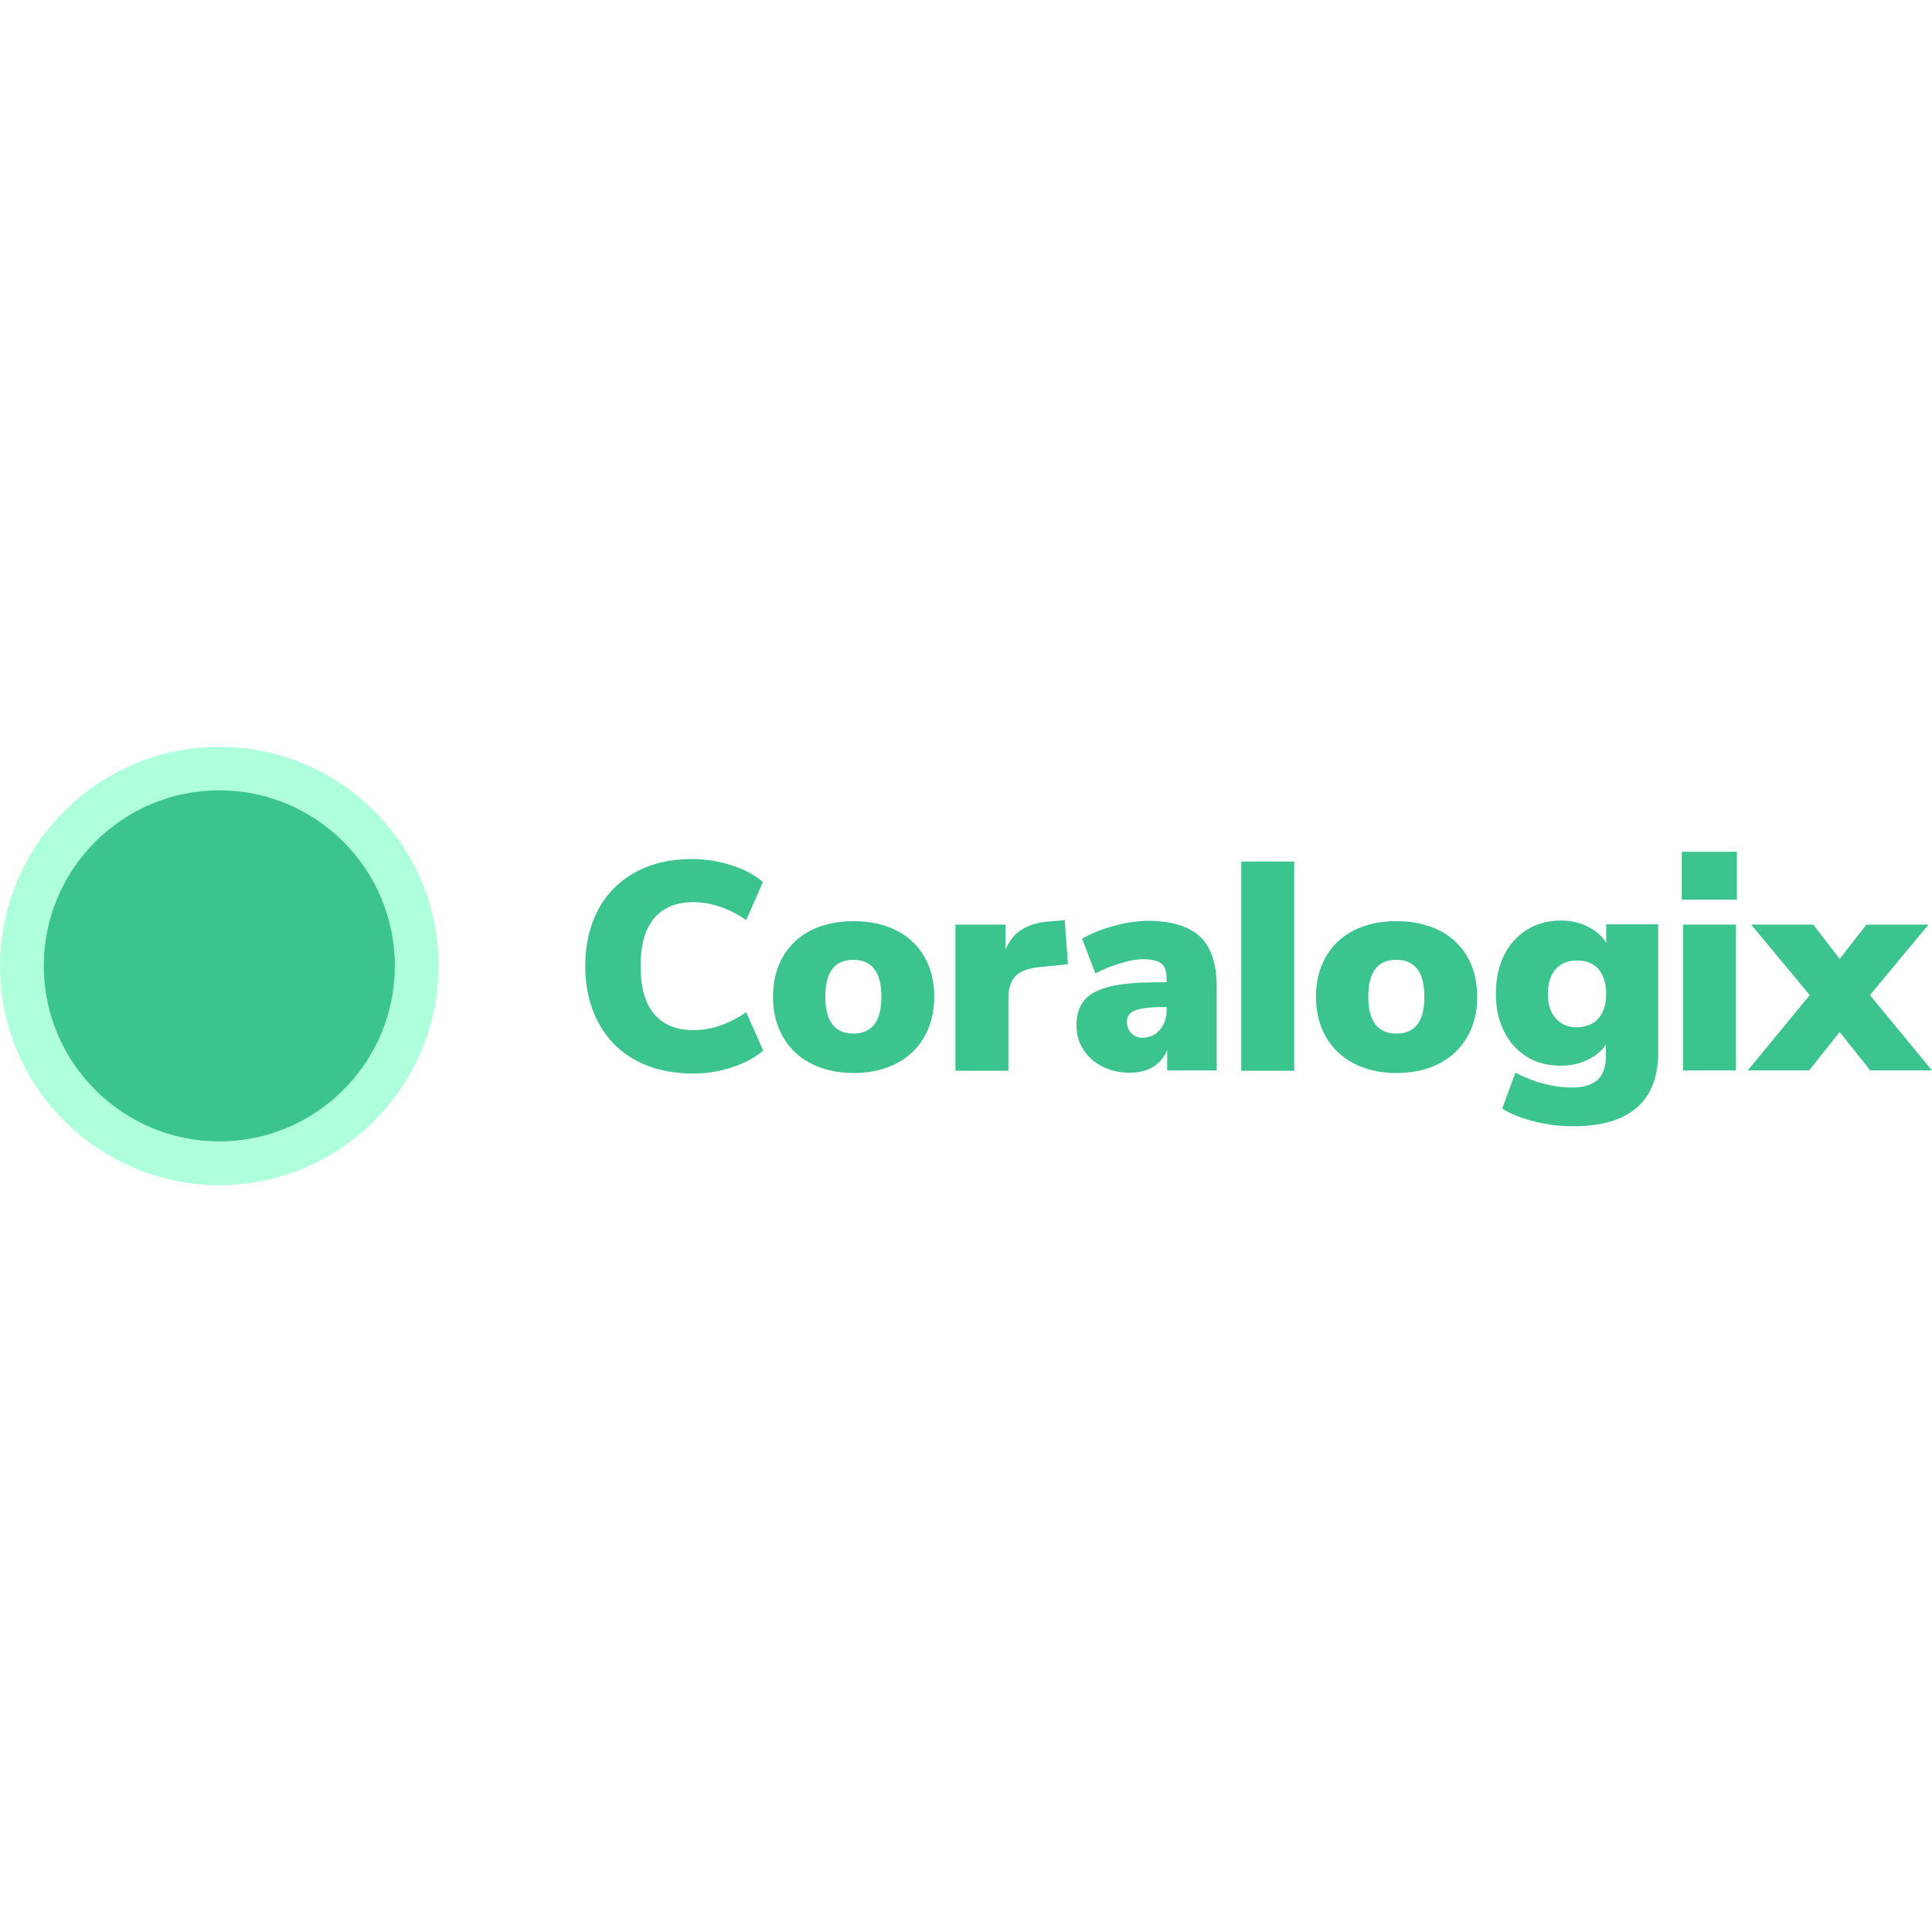
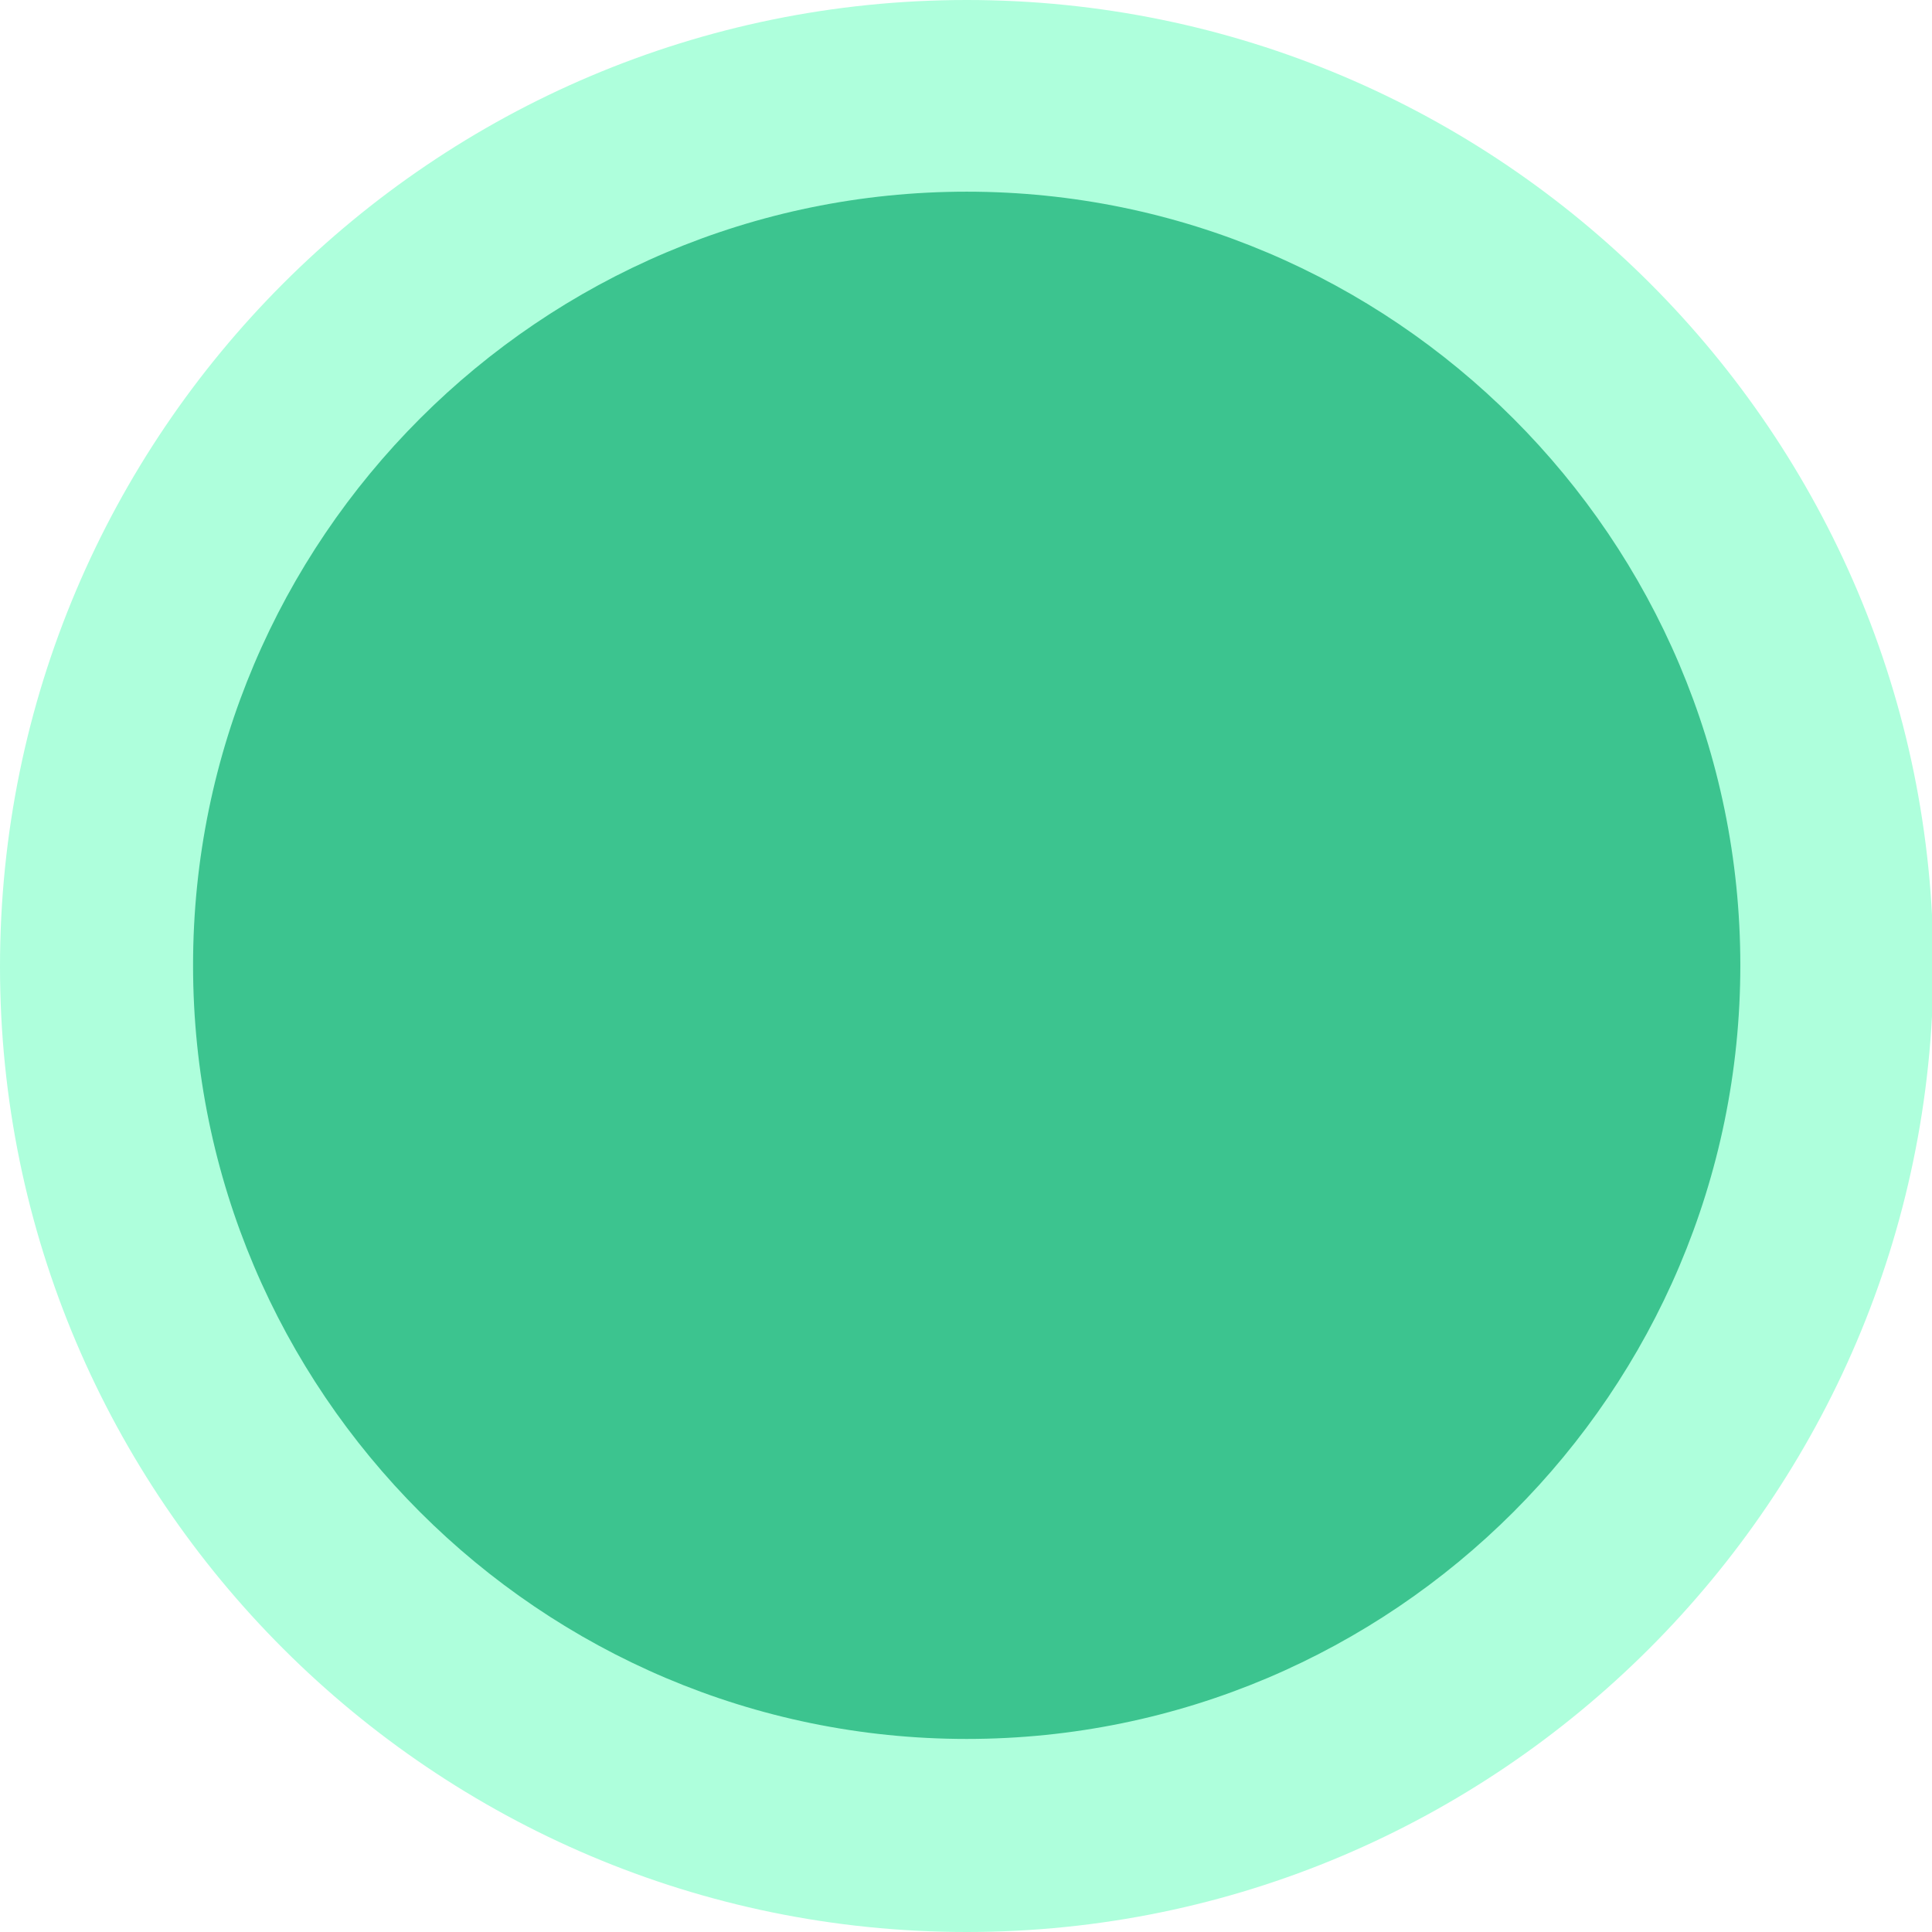
- <svg xmlns="http://www.w3.org/2000/svg" version="1.1" id="Layer_1" x="0px" y="0px" viewBox="0 0 512 512" style="enable-background:new 0 0 512 512;" xml:space="preserve">
+ <svg xmlns="http://www.w3.org/2000/svg" version="1.1" x="0px" y="0px" viewBox="0 0 139.1 139.1" style="enable-background:new 0 0 139.1 139.1;" xml:space="preserve">
  <style type="text/css">
- 	.st0{fill:#3CC48F;}
- 	.st1{fill:#AEFFDC;}
+ 	.st0{display:none;}
+ 	.st1{display:inline;}
+ 	.st2{fill:#D9EBFF;}
+ 	.st3{fill:#314563;}
+ 	.st4{fill:#4284D3;}
+ 	.st5{fill:#2D70C1;}
+ 	.st6{fill:#5547D6;}
+ 	.st7{fill:#9C61DB;}
+ 	.st8{fill:#7A1EBC;}
+ 	.st9{fill:#6319B2;}
+ 	.st10{fill:#6935BC;}
+ 	.st11{fill:#533E7F;}
+ 	.st12{fill:#67A2E8;}
+ 	.st13{fill:#287EE5;}
+ 	.st14{fill:#849FBF;}
+ 	.st15{fill:#0B66D3;}
+ 	.st16{fill:#461FB2;}
+ 	.st17{fill:#055EC9;}
+ 	.st18{fill:#50B0FF;}
+ 	.st19{fill:#416EA3;}
+ 	.st20{fill:#3CC48F;}
+ 	.st21{fill:#AEFFDC;}
</style>
-   <g>
-     <path class="st0" d="M168.36,280.93c-4.26-2.34-7.52-5.68-9.85-10.02c-2.25-4.26-3.42-9.27-3.42-14.95   c0-5.68,1.17-10.61,3.42-14.86c2.25-4.26,5.6-7.6,9.85-9.94s9.27-3.51,15.03-3.51c3.59,0,7.1,0.58,10.52,1.67s6.18,2.59,8.27,4.43   l-4.43,10.1c-4.59-3.17-9.27-4.76-14.03-4.76c-4.51,0-7.93,1.42-10.36,4.26s-3.59,7.01-3.59,12.69c0,5.6,1.17,9.85,3.59,12.69   c2.42,2.84,5.85,4.26,10.36,4.26c4.76,0,9.44-1.59,14.03-4.76l4.51,10.19c-2.17,1.84-4.93,3.34-8.27,4.43   c-3.34,1.09-6.85,1.67-10.52,1.67C177.63,284.44,172.62,283.27,168.36,280.93z" />
-     <path class="st0" d="M214.95,281.85c-3.26-1.67-5.68-4.01-7.43-7.01c-1.75-3.01-2.67-6.6-2.67-10.69s0.92-7.68,2.67-10.69   c1.75-3.01,4.26-5.34,7.43-6.93s6.93-2.42,11.27-2.42c4.26,0,8.02,0.84,11.27,2.42c3.17,1.59,5.68,3.92,7.43,6.93   c1.75,3.01,2.67,6.6,2.67,10.69s-0.92,7.68-2.67,10.69c-1.75,3.01-4.26,5.43-7.43,7.01c-3.17,1.67-6.93,2.51-11.27,2.51   C221.89,284.35,218.13,283.52,214.95,281.85z M233.58,264.14c0-6.51-2.51-9.77-7.43-9.77c-5.01,0-7.43,3.26-7.43,9.77   c0,6.51,2.51,9.77,7.43,9.77C231.07,273.91,233.58,270.66,233.58,264.14z" />
-     <path class="st0" d="M283.02,255.54l-7.6,0.75c-3.01,0.33-5.18,1.17-6.35,2.42c-1.17,1.34-1.84,3.17-1.84,5.6v19.46H253.2v-38.75   h13.28v6.68c0.92-2.34,2.34-4.18,4.43-5.43c2-1.25,4.51-1.92,7.43-2.09l3.84-0.33L283.02,255.54z" />
-     <path class="st0" d="M318.09,248.28c2.92,2.84,4.34,7.18,4.34,13.11v22.3h-13.11v-5.43c-0.75,1.92-2,3.34-3.67,4.43   c-1.75,1.09-3.84,1.59-6.18,1.59c-2.67,0-5.09-0.5-7.27-1.59c-2.17-1.09-3.84-2.59-5.09-4.51c-1.25-1.92-1.84-4.09-1.84-6.51   c0-2.76,0.75-5.01,2.17-6.68s3.76-2.84,6.85-3.59c3.17-0.75,7.43-1.09,12.78-1.09h2.09v-0.92c0-1.92-0.42-3.26-1.34-4.01   s-2.51-1.17-4.76-1.17c-1.75,0-3.84,0.33-6.18,1.09c-2.34,0.67-4.51,1.59-6.6,2.67l-3.51-9.19c2.25-1.34,5.09-2.51,8.43-3.42   c3.42-0.92,6.51-1.34,9.35-1.34C310.66,244.1,315.17,245.52,318.09,248.28z M307.32,272.99c1.17-1.34,1.84-3.09,1.84-5.18v-0.92   h-1.25c-3.34,0-5.76,0.33-7.18,0.92c-1.42,0.58-2.09,1.59-2.09,3.01c0,1.17,0.42,2.17,1.17,3.01c0.75,0.75,1.75,1.17,2.92,1.17   C304.56,275,306.15,274.33,307.32,272.99z" />
-     <rect x="328.95" y="228.32" class="st0" width="14.03" height="55.45" />
-     <path class="st0" d="M358.84,281.85c-3.26-1.67-5.68-4.01-7.43-7.01c-1.75-3.01-2.67-6.6-2.67-10.69s0.92-7.68,2.67-10.69   c1.75-3.01,4.26-5.34,7.43-6.93s6.93-2.42,11.27-2.42c4.26,0,8.02,0.84,11.27,2.42c3.17,1.59,5.68,3.92,7.43,6.93   c1.75,3.01,2.67,6.6,2.67,10.69s-0.92,7.68-2.67,10.69c-1.75,3.01-4.26,5.43-7.43,7.01c-3.17,1.67-6.93,2.51-11.27,2.51   S362.02,283.52,358.84,281.85z M377.47,264.14c0-6.51-2.51-9.77-7.43-9.77c-5.01,0-7.43,3.26-7.43,9.77c0,6.51,2.51,9.77,7.43,9.77   C375.04,273.91,377.47,270.66,377.47,264.14z" />
-     <path class="st0" d="M439.43,245.02v33.99c0,6.43-1.92,11.27-5.68,14.53c-3.84,3.34-9.44,4.93-16.87,4.93   c-3.51,0-6.93-0.42-10.19-1.25c-3.34-0.84-6.18-1.92-8.6-3.42l3.51-9.52c2.42,1.25,4.93,2.25,7.52,2.92c2.59,0.67,5.01,1,7.35,1   c3.09,0,5.43-0.67,6.85-2c1.5-1.34,2.25-3.42,2.25-6.35v-3.01c-1.17,1.75-2.84,3.09-4.93,4.09c-2.17,1-4.51,1.5-7.01,1.5   c-3.34,0-6.35-0.75-8.94-2.34c-2.59-1.59-4.68-3.84-6.1-6.76c-1.5-2.92-2.17-6.26-2.17-10.1s0.75-7.18,2.17-10.1   c1.5-2.92,3.51-5.18,6.1-6.76c2.59-1.59,5.6-2.42,8.94-2.42c2.59,0,4.93,0.5,7.1,1.59s3.84,2.51,4.93,4.34v-4.93h13.78V245.02z    M423.65,269.82c1.34-1.59,2-3.67,2-6.43s-0.67-4.93-2-6.51c-1.34-1.59-3.26-2.34-5.76-2.34c-2.42,0-4.26,0.75-5.68,2.34   c-1.34,1.59-2,3.76-2,6.6c0,2.76,0.67,4.84,2.09,6.43c1.42,1.59,3.26,2.34,5.6,2.34C420.39,272.16,422.31,271.41,423.65,269.82z" />
-     <path class="st0" d="M445.69,225.73h14.61v12.69h-14.61V225.73z M446.03,283.77v-38.75h14.03v38.67h-14.03V283.77z" />
-     <polygon class="st0" points="495.55,263.72 512,283.68 495.63,283.68 487.53,273.5 479.43,283.68 463.15,283.68 479.6,263.72    464.07,245.02 480.52,245.02 487.53,254.12 494.63,245.02 511.08,245.02  " />
-     <ellipse transform="matrix(0.0453 -0.999 0.999 0.0453 -200.2896 302.5027)" class="st0" cx="58.12" cy="256.04" rx="52.28" ry="52.28" />
-     <path class="st1" d="M58.12,314.08C26.06,314.08,0,288.03,0,256.04c0-32.07,26.06-58.12,58.12-58.12s58.12,26.06,58.12,58.12   C116.16,288.03,90.11,314.08,58.12,314.08z M58.12,209.44c-25.64,0-46.52,20.88-46.52,46.52c0,25.64,20.88,46.52,46.52,46.52   s46.52-20.88,46.52-46.52C104.64,230.32,83.76,209.44,58.12,209.44z" />
+   <g id="Layer_1" class="st0">
+     <g class="st1">
+       <polygon class="st2" points="1336.1,1205.6 1355.8,1173.4 1417.8,1156.9 1459.3,1198.5 1455.7,1230 1429.6,1243.6 1436.7,1259     1423.1,1259 1403.1,1232.5 1363.3,1231.4   " />
+       <g>
+         <path class="st3" d="M1461.6,1197.8c0-0.1-0.1-0.2-0.1-0.3c0-0.1,0-0.2-0.1-0.3c-0.1-0.1-0.1-0.3-0.2-0.4     c-0.1-0.1-0.1-0.2-0.1-0.2l-41.7-41.5c0,0-0.1-0.1-0.1-0.1c0,0-0.1-0.1-0.1-0.1c0,0,0,0-0.1-0.1c0,0,0,0,0,0     c-0.2-0.1-0.4-0.2-0.6-0.2c0,0-0.1,0-0.2,0c-0.1,0-0.3,0-0.4,0c-0.1,0-0.1,0-0.2,0c0,0,0,0,0,0c0,0-0.1,0-0.1,0c0,0,0,0-0.1,0     l-62.6,16.2c-0.1,0-0.1,0.1-0.2,0.1c-0.1,0-0.2,0.1-0.3,0.1c0,0-0.1,0-0.1,0.1c0,0,0,0,0,0c-0.1,0-0.1,0.1-0.2,0.2     c-0.1,0.1-0.2,0.2-0.2,0.2c0,0.1-0.1,0.1-0.1,0.1c0,0,0,0,0,0l-20.4,34.1c0,0.1-0.1,0.2-0.1,0.2c0,0.1-0.1,0.2-0.1,0.3     c0,0.2,0,0.3-0.1,0.5c0,0.1,0,0.1,0,0.2c0,0,0,0,0,0.1c0,0.2,0.1,0.3,0.1,0.5c0,0.1,0,0.1,0.1,0.2c0.1,0.1,0.2,0.2,0.3,0.4     c0.1,0.1,0.1,0.1,0.1,0.2c0,0,0,0,0,0l27.9,24.9c0.1,0.1,0.2,0.1,0.3,0.2c0.1,0,0.1,0.1,0.2,0.1c0,0,0,0,0,0     c0.2,0.1,0.5,0.2,0.7,0.2l38.5,0.6l21.2,26.5c0,0.1,0.1,0.1,0.2,0.1c0.1,0.1,0.2,0.2,0.4,0.3c0.1,0.1,0.2,0.1,0.3,0.1     c0.1,0,0.2,0.1,0.2,0.1c0.1,0,0.3,0,0.4,0h0h12c0,0,0,0,0,0c1.1,0,1.9-0.9,1.9-1.9c0-0.5-0.2-0.9-0.4-1.2l-7.5-13.9l13.8-7.2     l13.1-5.6c0.1,0,0.2-0.1,0.3-0.2c0,0,0.1,0,0.1-0.1c0,0,0,0,0,0c0,0,0,0,0,0c0.2-0.1,0.3-0.3,0.4-0.4c0,0,0-0.1,0-0.1     c0,0,0-0.1,0.1-0.1c0.1-0.1,0.1-0.2,0.1-0.3c0,0,0,0,0-0.1c0,0,0-0.1,0-0.1c0,0,0,0,0,0c0,0,0-0.1,0-0.1c0,0,0,0,0,0l3.5-31.9     c0-0.1,0-0.1,0-0.2C1461.6,1197.9,1461.6,1197.9,1461.6,1197.8z M1423,1255.1l-14.2-17.8l16.4,7.4L1423,1255.1z M1339.6,1208.3     l33.3-3l-10.7,23.2L1339.6,1208.3z M1432,1197l-25.5-9.3l24.6-3.7L1432,1197z M1402.6,1184.4l15.3-24.3l11.8,20.2L1402.6,1184.4z      M1376.4,1200.3l-16.2-23.9l34.7,11.2L1376.4,1200.3z M1398.5,1189.6l24,28.5l-42.8-15.6L1398.5,1189.6z M1423.5,1222.5     l-20.5,7.5l-18.1-22.5L1423.5,1222.5z M1404.9,1191.2l26.9,9.9l-4,17.4L1404.9,1191.2z M1434.7,1181.7     C1434.7,1181.7,1434.7,1181.6,1434.7,1181.7c0-0.1,0-0.1,0-0.1c0,0,0,0,0,0c0-0.1-0.1-0.2-0.1-0.3c0-0.1-0.1-0.2-0.1-0.3     c0,0,0,0,0-0.1l0,0c0,0,0,0,0,0l-7.4-12.6l28.3,28.2l-19.5,1.4L1434.7,1181.7z M1398,1184.6l-36.2-11.7l52-13.3L1398,1184.6z      M1355.5,1176.2l17.1,25.3l-34.1,3.1L1355.5,1176.2z M1376.5,1206.7l21.8,23.6l-32.4-0.5L1376.5,1206.7z M1407.4,1232.4l19.4-7.1     l-1.1,15.3L1407.4,1232.4z M1435,1204.3l16.4,22.3l-20.3-5.4L1435,1204.3z M1454.9,1224.8l-17.2-23.3l19.9-1.4L1454.9,1224.8z      M1432.8,1257.5h-6.4l1.8-8.5L1432.8,1257.5z M1442.2,1233.8l-12.6,6.5l1.1-15.3l19.7,5.3L1442.2,1233.8z" />
+       </g>
+       <g>
+         <path class="st3" d="M1500.7,1225.4c-4.1-2.2-7.2-5.4-9.3-9.5c-2.2-4.1-3.3-8.8-3.3-14.2c0-5.4,1.1-10.1,3.3-14.2     c2.2-4.1,5.3-7.2,9.3-9.5c4.1-2.2,8.8-3.4,14.3-3.4c3.4,0,6.8,0.5,10,1.6c3.2,1,5.8,2.4,7.9,4.2l-4.3,9.7     c-4.3-3-8.8-4.6-13.3-4.6c-4.3,0-7.6,1.3-9.8,4s-3.4,6.7-3.4,12c0,5.3,1.1,9.4,3.4,12.1s5.5,4.1,9.8,4.1c4.5,0,9-1.5,13.3-4.6     l4.3,9.7c-2,1.7-4.7,3.1-7.9,4.2c-3.2,1-6.5,1.6-10,1.6C1509.5,1228.8,1504.8,1227.7,1500.7,1225.4z" />
+         <path class="st3" d="M1545,1226.4c-3.1-1.6-5.4-3.8-7.1-6.7c-1.7-2.9-2.5-6.3-2.5-10.2c0-3.9,0.8-7.3,2.5-10.1     c1.7-2.9,4-5.1,7.1-6.6c3-1.5,6.6-2.3,10.7-2.3c4.1,0,7.6,0.8,10.7,2.3c3,1.5,5.4,3.8,7.1,6.6c1.7,2.9,2.5,6.2,2.5,10.1     c0,3.9-0.8,7.3-2.5,10.2c-1.7,2.9-4,5.1-7.1,6.7c-3,1.6-6.6,2.4-10.7,2.4C1551.6,1228.7,1548,1227.9,1545,1226.4z M1562.7,1209.5     c0-6.2-2.4-9.3-7.1-9.3c-4.7,0-7.1,3.1-7.1,9.3c0,6.2,2.4,9.3,7.1,9.3C1560.3,1218.8,1562.7,1215.7,1562.7,1209.5z" />
+         <path class="st3" d="M1609.7,1201.3l-7.3,0.7c-2.9,0.3-4.9,1.1-6.1,2.3c-1.1,1.2-1.7,3-1.7,5.3v18.5h-13.3v-36.8h12.6v6.4     c0.8-2.2,2.2-4,4.2-5.1c1.9-1.2,4.3-1.8,7.1-2l3.7-0.3L1609.7,1201.3z" />
+         <path class="st3" d="M1643,1194.4c2.8,2.7,4.1,6.8,4.1,12.4v21.2h-12.5v-5.2c-0.7,1.8-1.9,3.2-3.5,4.2c-1.6,1-3.6,1.5-5.9,1.5     c-2.5,0-4.8-0.5-6.9-1.5c-2-1-3.7-2.4-4.8-4.3c-1.2-1.8-1.8-3.9-1.8-6.2c0-2.6,0.7-4.7,2.1-6.3c1.4-1.6,3.6-2.7,6.5-3.4     c3-0.7,7-1,12.1-1h2v-0.9c0-1.8-0.4-3.1-1.3-3.8c-0.9-0.7-2.3-1.1-4.5-1.1c-1.7,0-3.7,0.3-5.9,1c-2.2,0.7-4.3,1.5-6.2,2.6     l-3.4-8.7c2.1-1.3,4.8-2.4,8-3.3c3.2-0.9,6.2-1.3,8.9-1.3C1636,1190.4,1640.3,1191.8,1643,1194.4z M1632.8,1217.9     c1.1-1.3,1.7-2.9,1.7-4.9v-0.9h-1.2c-3.2,0-5.5,0.3-6.8,0.9c-1.3,0.6-2,1.5-2,2.9c0,1.1,0.4,2.1,1.1,2.8c0.7,0.7,1.7,1.1,2.8,1.1     C1630.2,1219.8,1631.7,1219.2,1632.8,1217.9z" />
+         <path class="st3" d="M1653.4,1228.1v-52.7h13.3v52.7H1653.4z" />
+         <path class="st3" d="M1681.8,1226.4c-3.1-1.6-5.4-3.8-7.1-6.7c-1.7-2.9-2.5-6.3-2.5-10.2c0-3.9,0.8-7.3,2.5-10.1     c1.7-2.9,4-5.1,7.1-6.6c3-1.5,6.6-2.3,10.7-2.3c4.1,0,7.6,0.8,10.7,2.3c3,1.5,5.4,3.8,7.1,6.6c1.7,2.9,2.5,6.2,2.5,10.1     c0,3.9-0.8,7.3-2.5,10.2c-1.7,2.9-4,5.1-7.1,6.7c-3,1.6-6.6,2.4-10.7,2.4C1688.4,1228.7,1684.8,1227.9,1681.8,1226.4z      M1699.5,1209.5c0-6.2-2.4-9.3-7.1-9.3c-4.7,0-7.1,3.1-7.1,9.3c0,6.2,2.4,9.3,7.1,9.3C1697.1,1218.8,1699.5,1215.7,1699.5,1209.5     z" />
+         <path class="st3" d="M1758.4,1191.3v32.3c0,6.1-1.8,10.7-5.4,13.8c-3.6,3.1-9,4.7-16,4.7c-3.3,0-6.6-0.4-9.7-1.2     c-3.1-0.8-5.9-1.9-8.1-3.3l3.4-9c2.3,1.2,4.7,2.1,7.1,2.8c2.5,0.6,4.8,1,7,1c2.9,0,5.1-0.6,6.5-1.9c1.4-1.3,2.1-3.3,2.1-6v-2.8     c-1.1,1.6-2.7,3-4.7,3.9c-2,1-4.3,1.5-6.7,1.5c-3.2,0-6-0.7-8.5-2.2c-2.5-1.5-4.4-3.6-5.8-6.4c-1.4-2.8-2.1-6-2.1-9.6     s0.7-6.9,2.1-9.6c1.4-2.8,3.3-4.9,5.8-6.5c2.5-1.5,5.3-2.3,8.5-2.3c2.4,0,4.7,0.5,6.7,1.5c2,1,3.6,2.4,4.7,4.1v-4.7H1758.4z      M1743.4,1214.9c1.3-1.5,1.9-3.5,1.9-6.1c0-2.6-0.6-4.7-1.9-6.2c-1.3-1.5-3.1-2.2-5.5-2.2c-2.3,0-4.1,0.7-5.4,2.2     c-1.3,1.5-1.9,3.6-1.9,6.2c0,2.6,0.7,4.6,2,6.1c1.3,1.5,3.1,2.2,5.3,2.2C1740.3,1217.1,1742.1,1216.4,1743.4,1214.9z" />
+         <path class="st3" d="M1764.3,1173h13.9v12h-13.9V1173z M1764.6,1228.1v-36.8h13.3v36.8H1764.6z" />
+         <path class="st3" d="M1811.7,1209.1l15.6,19h-15.5l-7.7-9.7l-7.7,9.7h-15.5l15.6-19l-14.7-17.8h15.6l6.7,8.7l6.7-8.7h15.6     L1811.7,1209.1z" />
+       </g>
+     </g>
+   </g>
+   <g id="Layer_2" class="st0">
+     <g class="st1">
+       <path class="st3" d="M1490.7,1225.4c-4.1-2.2-7.2-5.4-9.3-9.5c-2.2-4.1-3.3-8.8-3.3-14.2c0-5.4,1.1-10.1,3.3-14.2    c2.2-4.1,5.3-7.2,9.3-9.5c4.1-2.2,8.8-3.4,14.3-3.4c3.4,0,6.8,0.5,10,1.6c3.2,1,5.8,2.4,7.9,4.2l-4.3,9.7c-4.3-3-8.8-4.6-13.3-4.6    c-4.3,0-7.6,1.3-9.8,4s-3.4,6.7-3.4,12c0,5.3,1.1,9.4,3.4,12.1s5.5,4.1,9.8,4.1c4.5,0,9-1.5,13.3-4.6l4.3,9.7    c-2,1.7-4.7,3.1-7.9,4.2c-3.2,1-6.5,1.6-10,1.6C1499.5,1228.8,1494.8,1227.7,1490.7,1225.4z" />
+       <path class="st3" d="M1535,1226.4c-3.1-1.6-5.4-3.8-7.1-6.7c-1.7-2.9-2.5-6.3-2.5-10.2c0-3.9,0.8-7.3,2.5-10.1    c1.7-2.9,4-5.1,7.1-6.6c3-1.5,6.6-2.3,10.7-2.3c4.1,0,7.6,0.8,10.7,2.3c3,1.5,5.4,3.8,7.1,6.6c1.7,2.9,2.5,6.2,2.5,10.1    c0,3.9-0.8,7.3-2.5,10.2c-1.7,2.9-4,5.1-7.1,6.7c-3,1.6-6.6,2.4-10.7,2.4C1541.6,1228.7,1538,1227.9,1535,1226.4z M1552.7,1209.5    c0-6.2-2.4-9.3-7.1-9.3c-4.7,0-7.1,3.1-7.1,9.3c0,6.2,2.4,9.3,7.1,9.3C1550.3,1218.8,1552.7,1215.7,1552.7,1209.5z" />
+       <path class="st3" d="M1599.7,1201.3l-7.3,0.7c-2.9,0.3-4.9,1.1-6.1,2.3c-1.1,1.2-1.7,3-1.7,5.3v18.5h-13.3v-36.8h12.6v6.4    c0.8-2.2,2.2-4,4.2-5.1c1.9-1.2,4.3-1.8,7.1-2l3.7-0.3L1599.7,1201.3z" />
+       <path class="st3" d="M1633,1194.4c2.8,2.7,4.1,6.8,4.1,12.4v21.2h-12.5v-5.2c-0.7,1.8-1.9,3.2-3.5,4.2c-1.6,1-3.6,1.5-5.9,1.5    c-2.5,0-4.8-0.5-6.9-1.5c-2-1-3.7-2.4-4.8-4.3c-1.2-1.8-1.8-3.9-1.8-6.2c0-2.6,0.7-4.7,2.1-6.3c1.4-1.6,3.6-2.7,6.5-3.4    c3-0.7,7-1,12.1-1h2v-0.9c0-1.8-0.4-3.1-1.3-3.8c-0.9-0.7-2.3-1.1-4.5-1.1c-1.7,0-3.7,0.3-5.9,1c-2.2,0.7-4.3,1.5-6.2,2.6    l-3.4-8.7c2.1-1.3,4.8-2.4,8-3.3c3.2-0.9,6.2-1.3,8.9-1.3C1626,1190.4,1630.3,1191.8,1633,1194.4z M1622.8,1217.9    c1.1-1.3,1.7-2.9,1.7-4.9v-0.9h-1.2c-3.2,0-5.5,0.3-6.8,0.9c-1.3,0.6-2,1.5-2,2.9c0,1.1,0.4,2.1,1.1,2.8c0.7,0.7,1.7,1.1,2.8,1.1    C1620.2,1219.8,1621.7,1219.2,1622.8,1217.9z" />
+       <path class="st3" d="M1643.4,1228.1v-52.7h13.3v52.7H1643.4z" />
+       <path class="st3" d="M1671.8,1226.4c-3.1-1.6-5.4-3.8-7.1-6.7c-1.7-2.9-2.5-6.3-2.5-10.2c0-3.9,0.8-7.3,2.5-10.1    c1.7-2.9,4-5.1,7.1-6.6c3-1.5,6.6-2.3,10.7-2.3c4.1,0,7.6,0.8,10.7,2.3c3,1.5,5.4,3.8,7.1,6.6c1.7,2.9,2.5,6.2,2.5,10.1    c0,3.9-0.8,7.3-2.5,10.2c-1.7,2.9-4,5.1-7.1,6.7c-3,1.6-6.6,2.4-10.7,2.4C1678.4,1228.7,1674.8,1227.9,1671.8,1226.4z     M1689.5,1209.5c0-6.2-2.4-9.3-7.1-9.3c-4.7,0-7.1,3.1-7.1,9.3c0,6.2,2.4,9.3,7.1,9.3C1687.1,1218.8,1689.5,1215.7,1689.5,1209.5z    " />
+       <path class="st3" d="M1748.4,1191.3v32.3c0,6.1-1.8,10.7-5.4,13.8c-3.6,3.1-9,4.7-16,4.7c-3.3,0-6.6-0.4-9.7-1.2    c-3.1-0.8-5.9-1.9-8.1-3.3l3.4-9c2.3,1.2,4.7,2.1,7.1,2.8c2.5,0.6,4.8,1,7,1c2.9,0,5.1-0.6,6.5-1.9c1.4-1.3,2.1-3.3,2.1-6v-2.8    c-1.1,1.6-2.7,3-4.7,3.9c-2,1-4.3,1.5-6.7,1.5c-3.2,0-6-0.7-8.5-2.2c-2.5-1.5-4.4-3.6-5.8-6.4c-1.4-2.8-2.1-6-2.1-9.6    s0.7-6.9,2.1-9.6c1.4-2.8,3.3-4.9,5.8-6.5c2.5-1.5,5.3-2.3,8.5-2.3c2.4,0,4.7,0.5,6.7,1.5c2,1,3.6,2.4,4.7,4.1v-4.7H1748.4z     M1733.4,1214.9c1.3-1.5,1.9-3.5,1.9-6.1c0-2.6-0.6-4.7-1.9-6.2c-1.3-1.5-3.1-2.2-5.5-2.2c-2.3,0-4.1,0.7-5.4,2.2    c-1.3,1.5-1.9,3.6-1.9,6.2c0,2.6,0.7,4.6,2,6.1c1.3,1.5,3.1,2.2,5.3,2.2C1730.3,1217.1,1732.1,1216.4,1733.4,1214.9z" />
+       <path class="st3" d="M1754.3,1173h13.9v12h-13.9V1173z M1754.6,1228.1v-36.8h13.3v36.8H1754.6z" />
+       <path class="st3" d="M1801.7,1209.1l15.6,19h-15.5l-7.7-9.7l-7.7,9.7h-15.5l15.6-19l-14.7-17.8h15.6l6.7,8.7l6.7-8.7h15.6    L1801.7,1209.1z" />
+     </g>
+     <g class="st1">
+       <polygon class="st4" points="1435.8,1197.7 1434.6,1181 1426.9,1168 1455.2,1196.2   " />
+       <polygon class="st5" points="1437.6,1201.5 1454.8,1224.8 1457.7,1200.1   " />
+       <polygon class="st6" points="1431.2,1221.1 1434.9,1204.2 1451.4,1226.6   " />
+       <polygon class="st7" points="1430.6,1225 1450.2,1230.3 1429.5,1240.3   " />
+       <polygon class="st8" points="1425.7,1240.7 1426.7,1225.4 1407.4,1232.4   " />
+       <polygon class="st9" points="1408.9,1237.3 1423,1255.1 1425.2,1244.7   " />
+       <polygon class="st10" points="1426.4,1257.5 1428.2,1249 1432.8,1257.6   " />
+       <polygon class="st11" points="1402.8,1229.9 1384.7,1207.4 1423.4,1222.4   " />
+       <polygon class="st12" points="1427.8,1218.3 1404.7,1191.1 1431.7,1200.9   " />
+       <polygon class="st13" points="1406.7,1187.7 1431.1,1183.9 1431.9,1197.2   " />
+       <polygon class="st14" points="1380,1202.4 1398.4,1189.6 1422.6,1218.1   " />
+       <polygon class="st15" points="1365.9,1229.6 1376.4,1206.7 1398.3,1230.3   " />
+       <polygon class="st16" points="1362.3,1228.4 1339.4,1208.2 1372.9,1205.1   " />
+       <polygon class="st17" points="1338.5,1204.4 1355.7,1175.9 1372.8,1201.5   " />
+       <polygon class="st18" points="1360,1176.2 1376.4,1200.4 1395,1187.6   " />
+       <polygon class="st6" points="1361.8,1172.9 1414,1159.2 1397.9,1184.7   " />
+       <polygon class="st19" points="1402.7,1184.4 1417.9,1160.1 1429.7,1180.2   " />
+     </g>
+   </g>
+   <g id="Layer_2_copy">
+     <g>
+       <g>
+         <circle class="st20" cx="69.6" cy="69.6" r="62.6" />
+         <path class="st21" d="M69.6,139.1C31.2,139.1,0,107.9,0,69.6C0,31.2,31.2,0,69.6,0s69.6,31.2,69.6,69.6     C139.1,107.9,107.9,139.1,69.6,139.1z M69.6,13.8c-30.7,0-55.7,25-55.7,55.7c0,30.7,25,55.7,55.7,55.7s55.7-25,55.7-55.7     C125.3,38.8,100.3,13.8,69.6,13.8z" />
+       </g>
+     </g>
  </g>
</svg>
